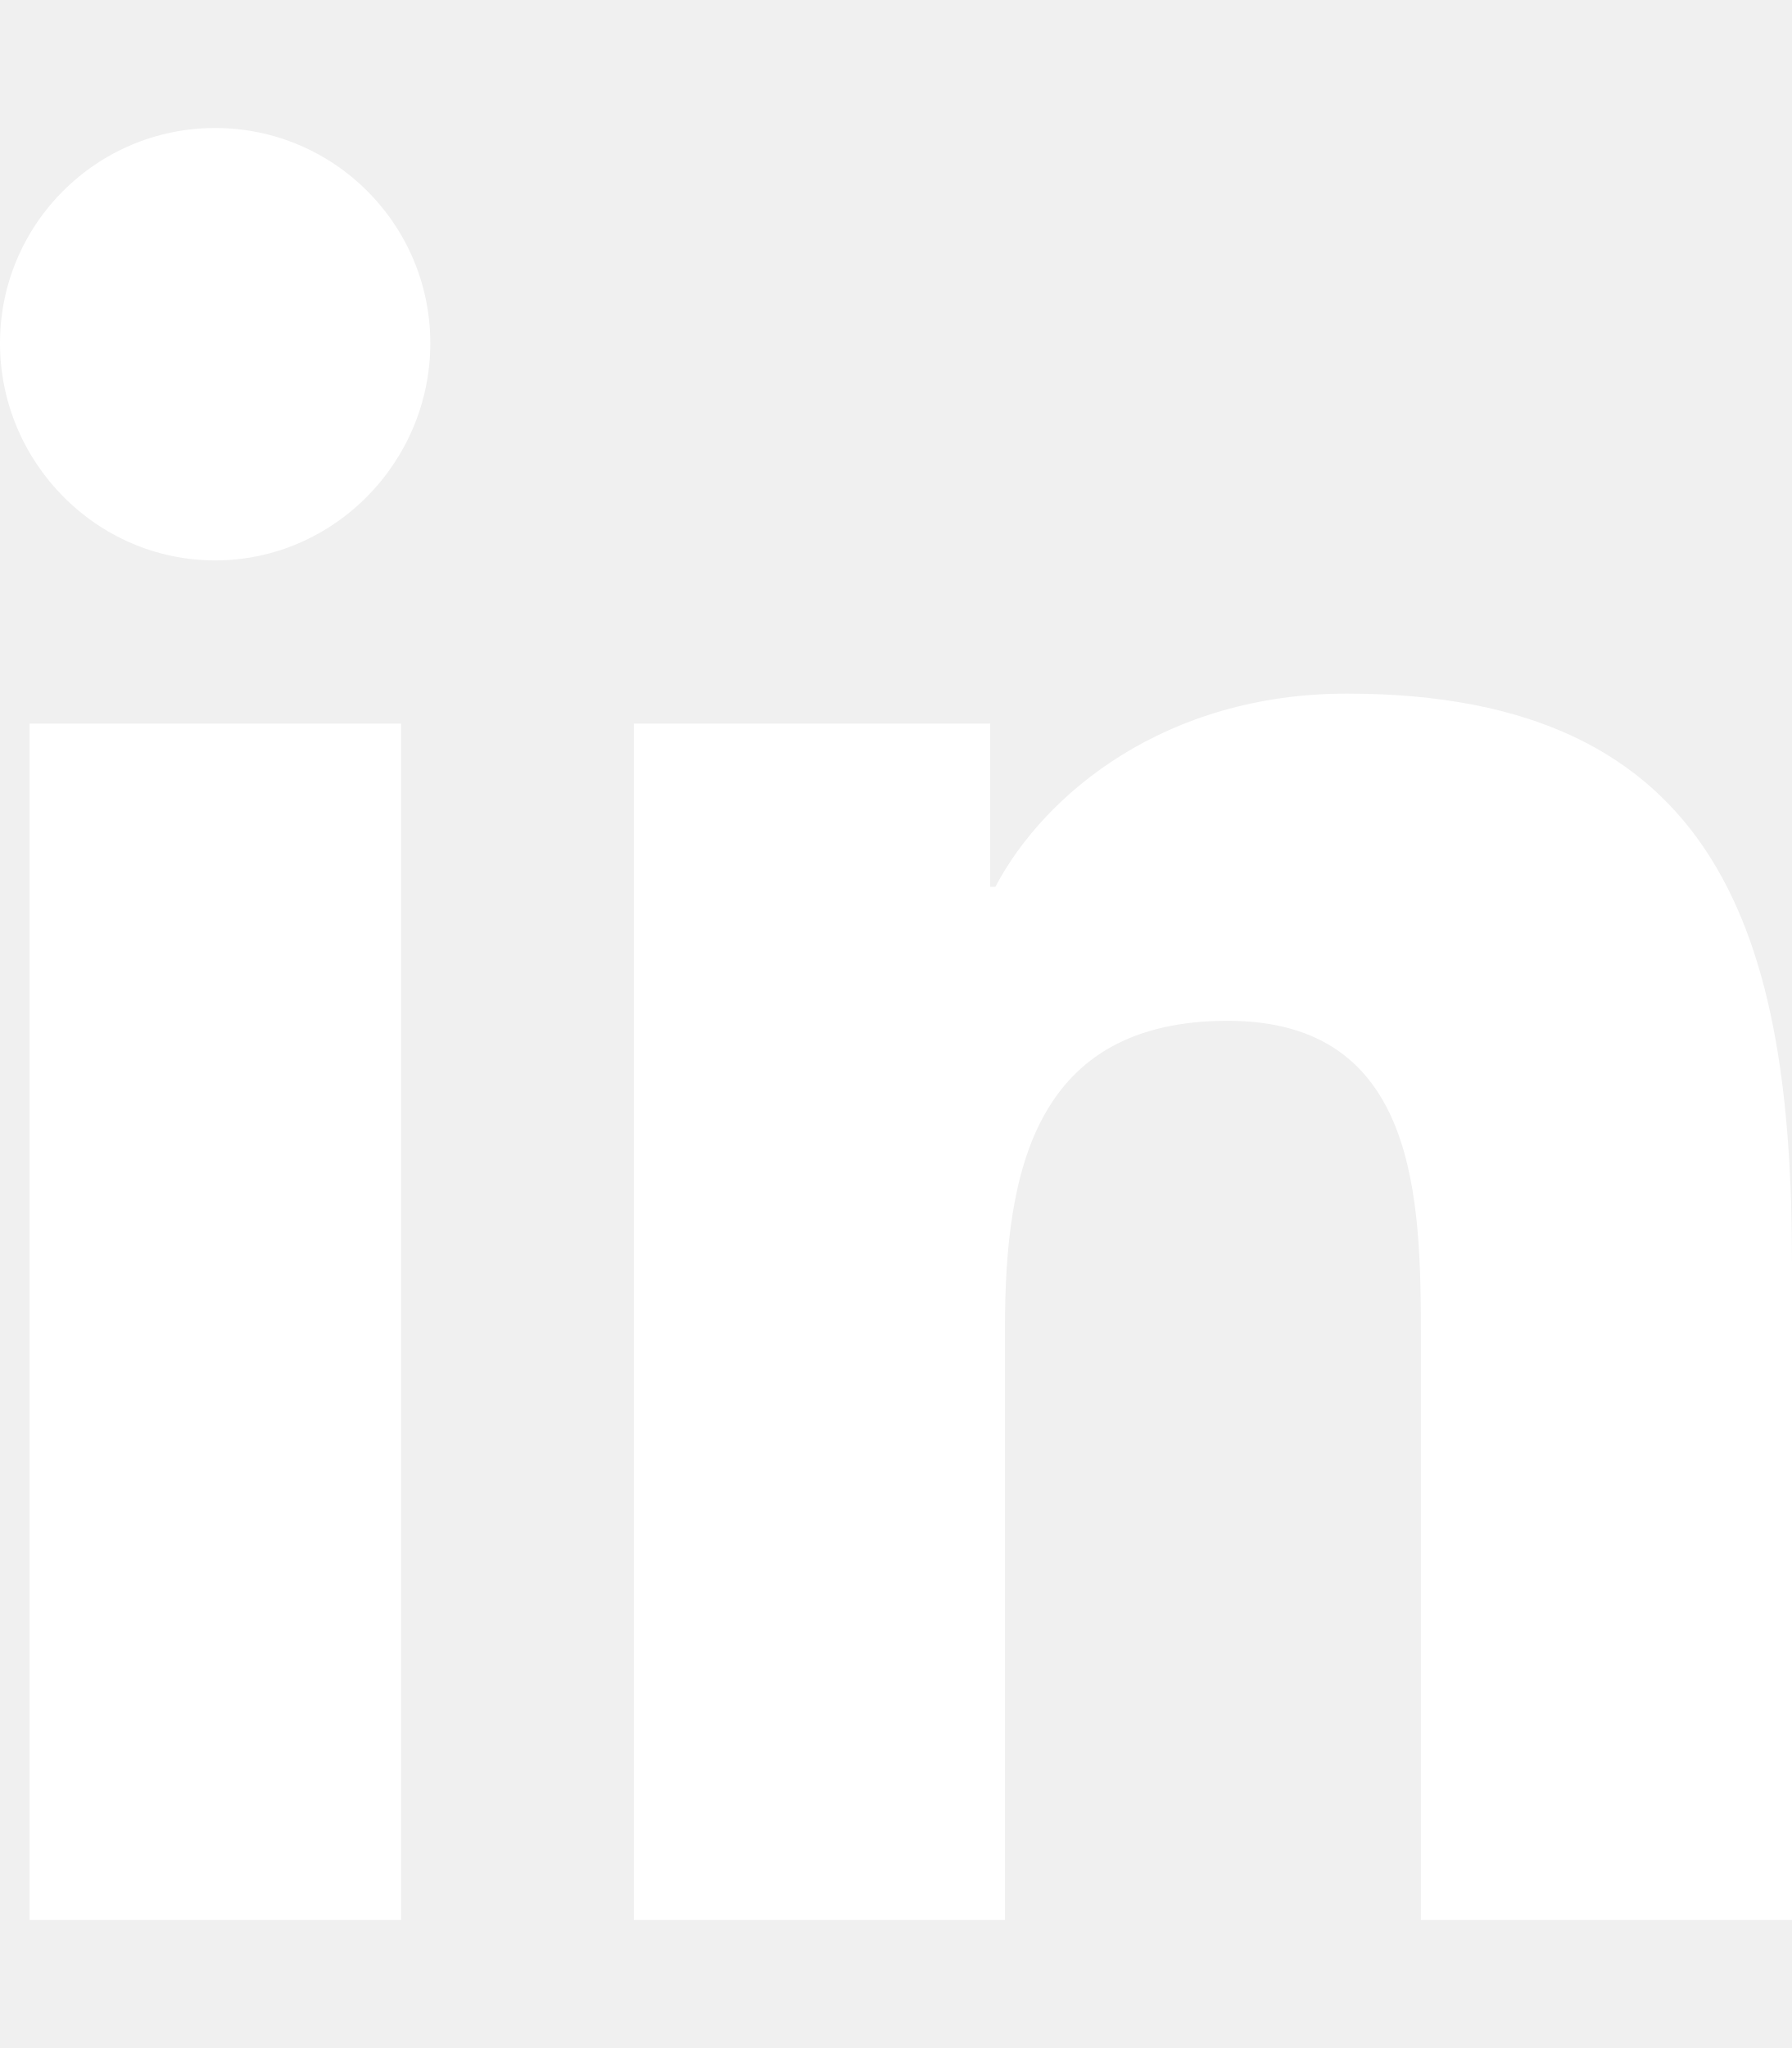
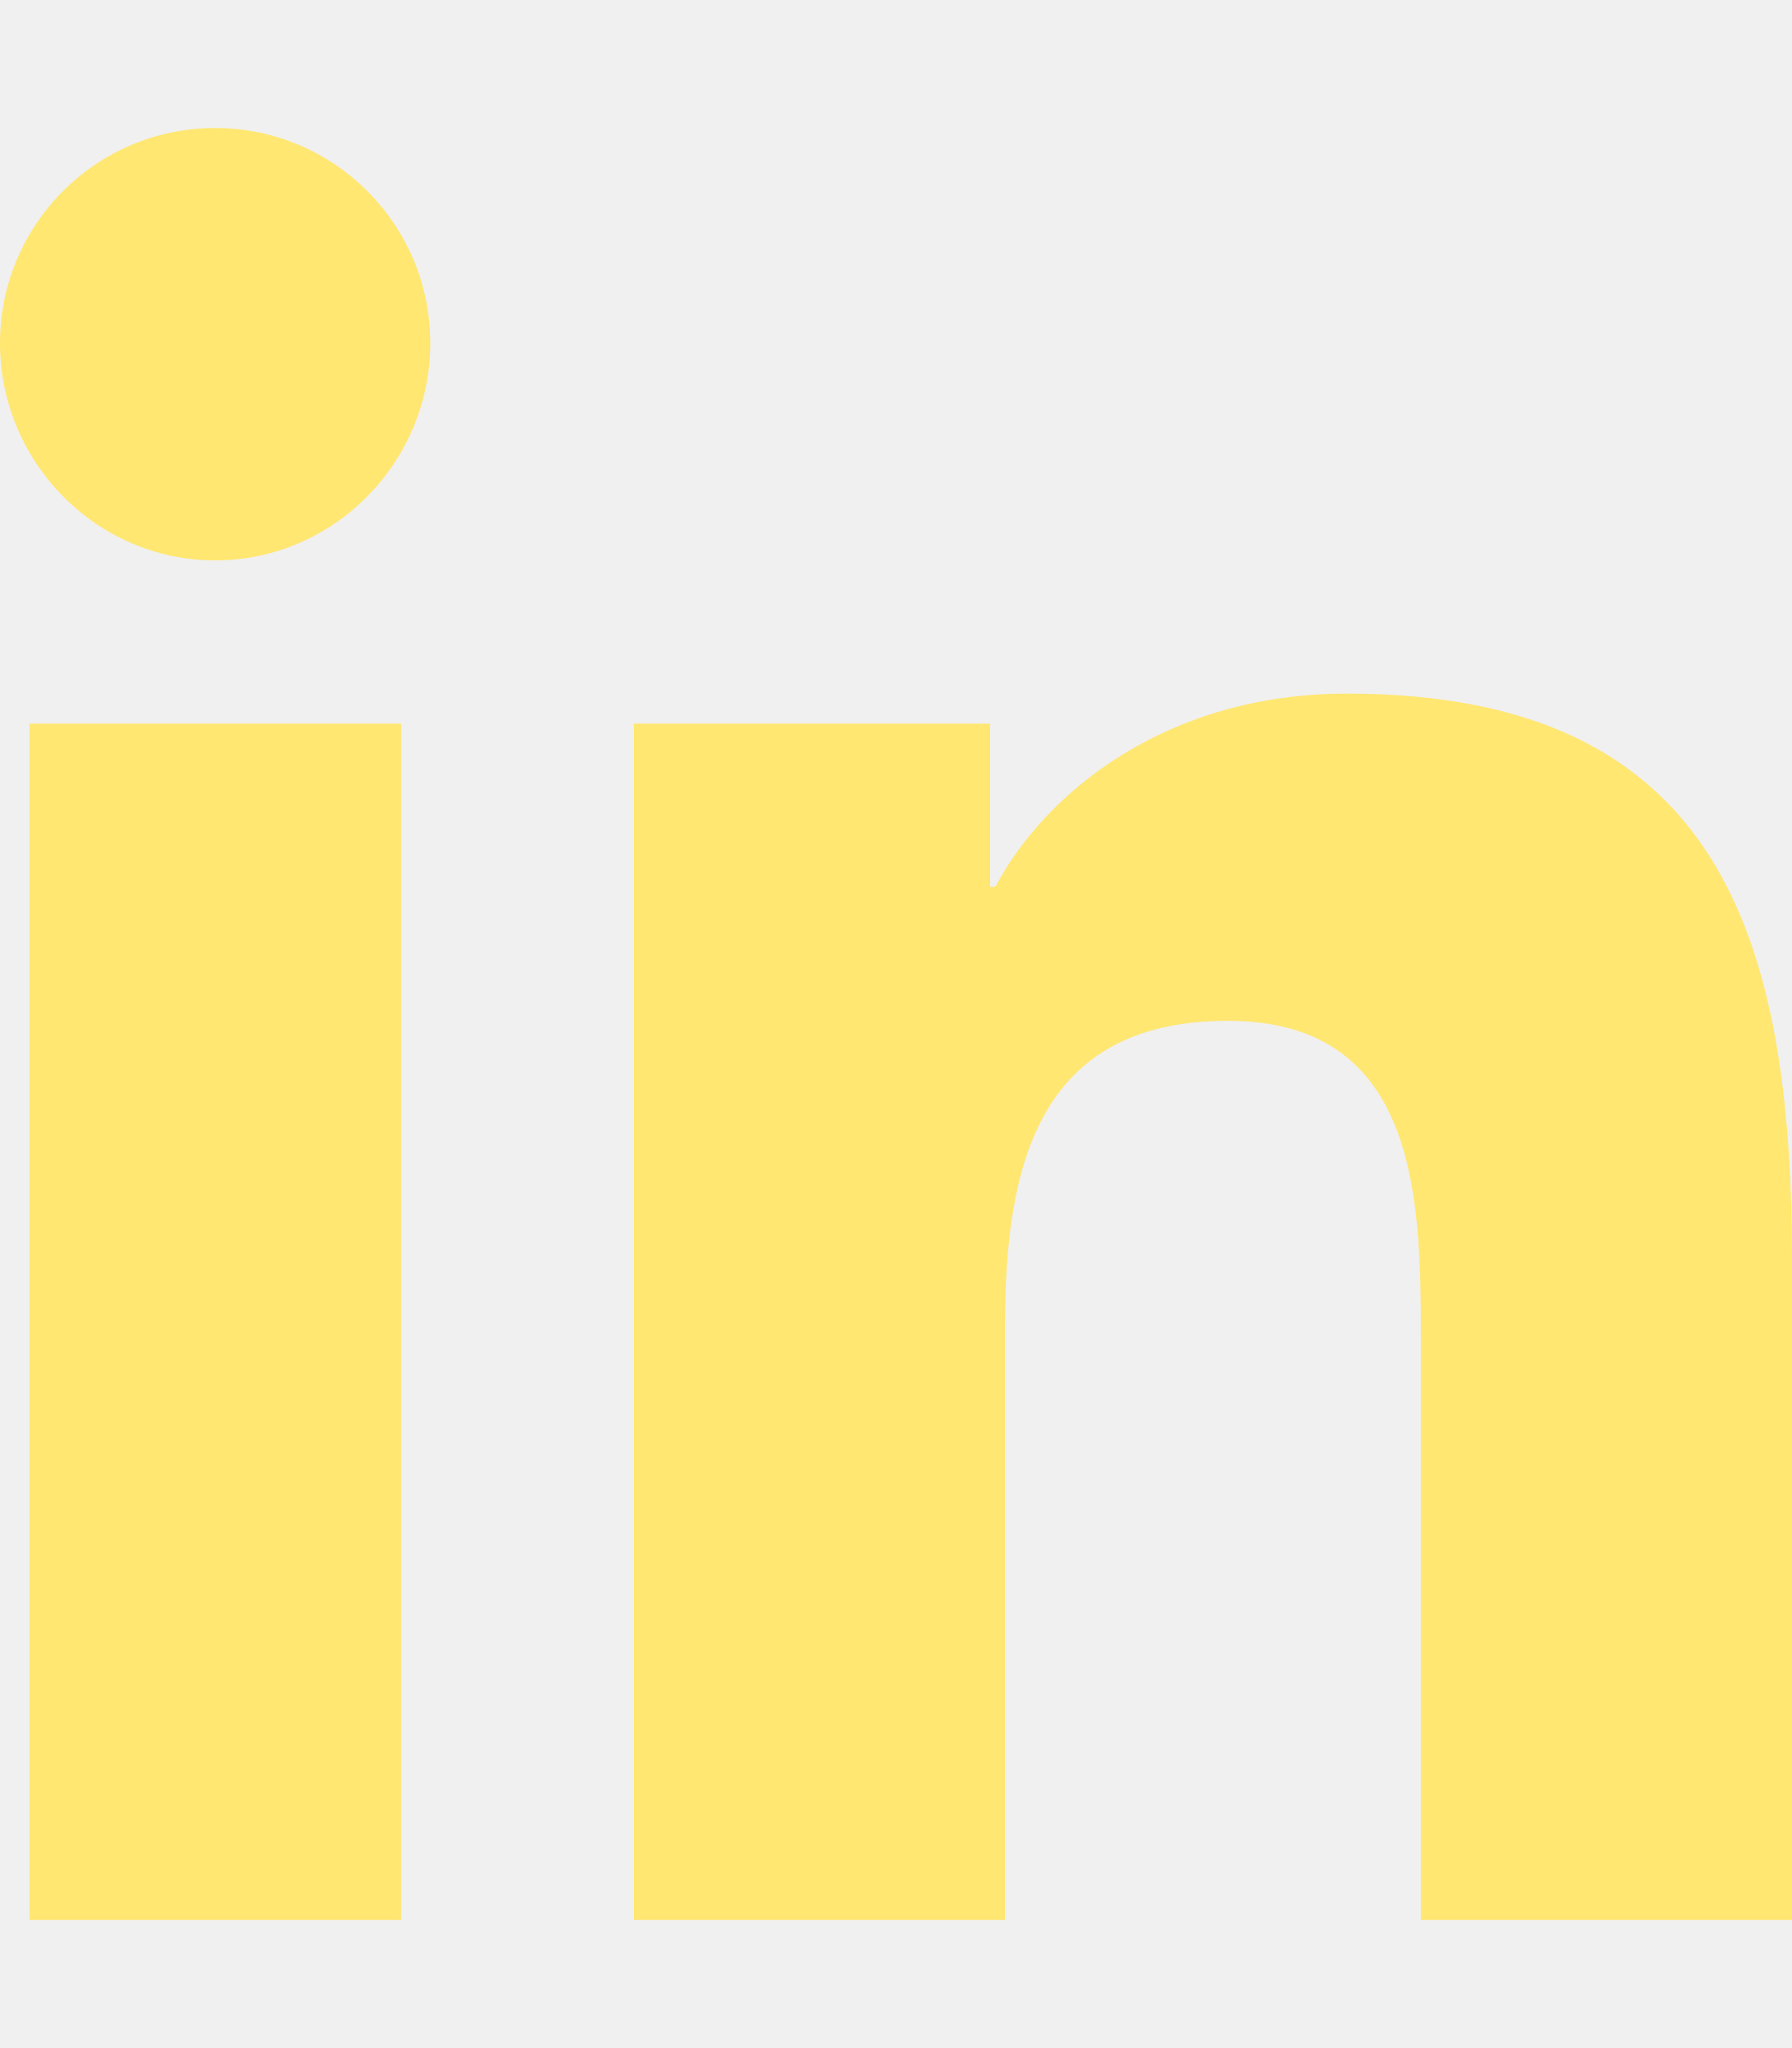
<svg xmlns="http://www.w3.org/2000/svg" aria-hidden="true" data-prefix="fab" data-icon="linkedin-in" class="svg-inline--fa fa-linkedin-in fa-w-14" role="img" viewBox="0 0 448 512">
-   <path fill="#ffffff" d="M100.3 480H7.4V180.9h92.9V480zM53.8 140.1C24.1 140.1 0 115.5 0 85.8 0 56.1 24.1 32 53.8 32c29.7 0 53.8 24.1 53.8 53.8 0 29.7-24.1 54.3-53.8 54.3zM448 480h-92.7V334.4c0-34.7-.7-79.2-48.3-79.2-48.3 0-55.7 37.7-55.7 76.7V480h-92.8V180.9h89.1v40.8h1.3c12.4-23.5 42.7-48.3 87.9-48.3 94 0 111.3 61.9 111.3 142.3V480z" />
+   <path fill="#ffe771" d="M100.3 480H7.4V180.9h92.9V480zM53.8 140.1C24.1 140.1 0 115.5 0 85.8 0 56.1 24.1 32 53.8 32c29.7 0 53.8 24.1 53.8 53.8 0 29.7-24.1 54.3-53.8 54.3zM448 480h-92.7V334.4c0-34.7-.7-79.2-48.3-79.2-48.3 0-55.7 37.7-55.7 76.7V480h-92.8V180.9h89.1v40.8h1.3c12.4-23.5 42.7-48.3 87.9-48.3 94 0 111.3 61.9 111.3 142.3V480z" />
</svg>
